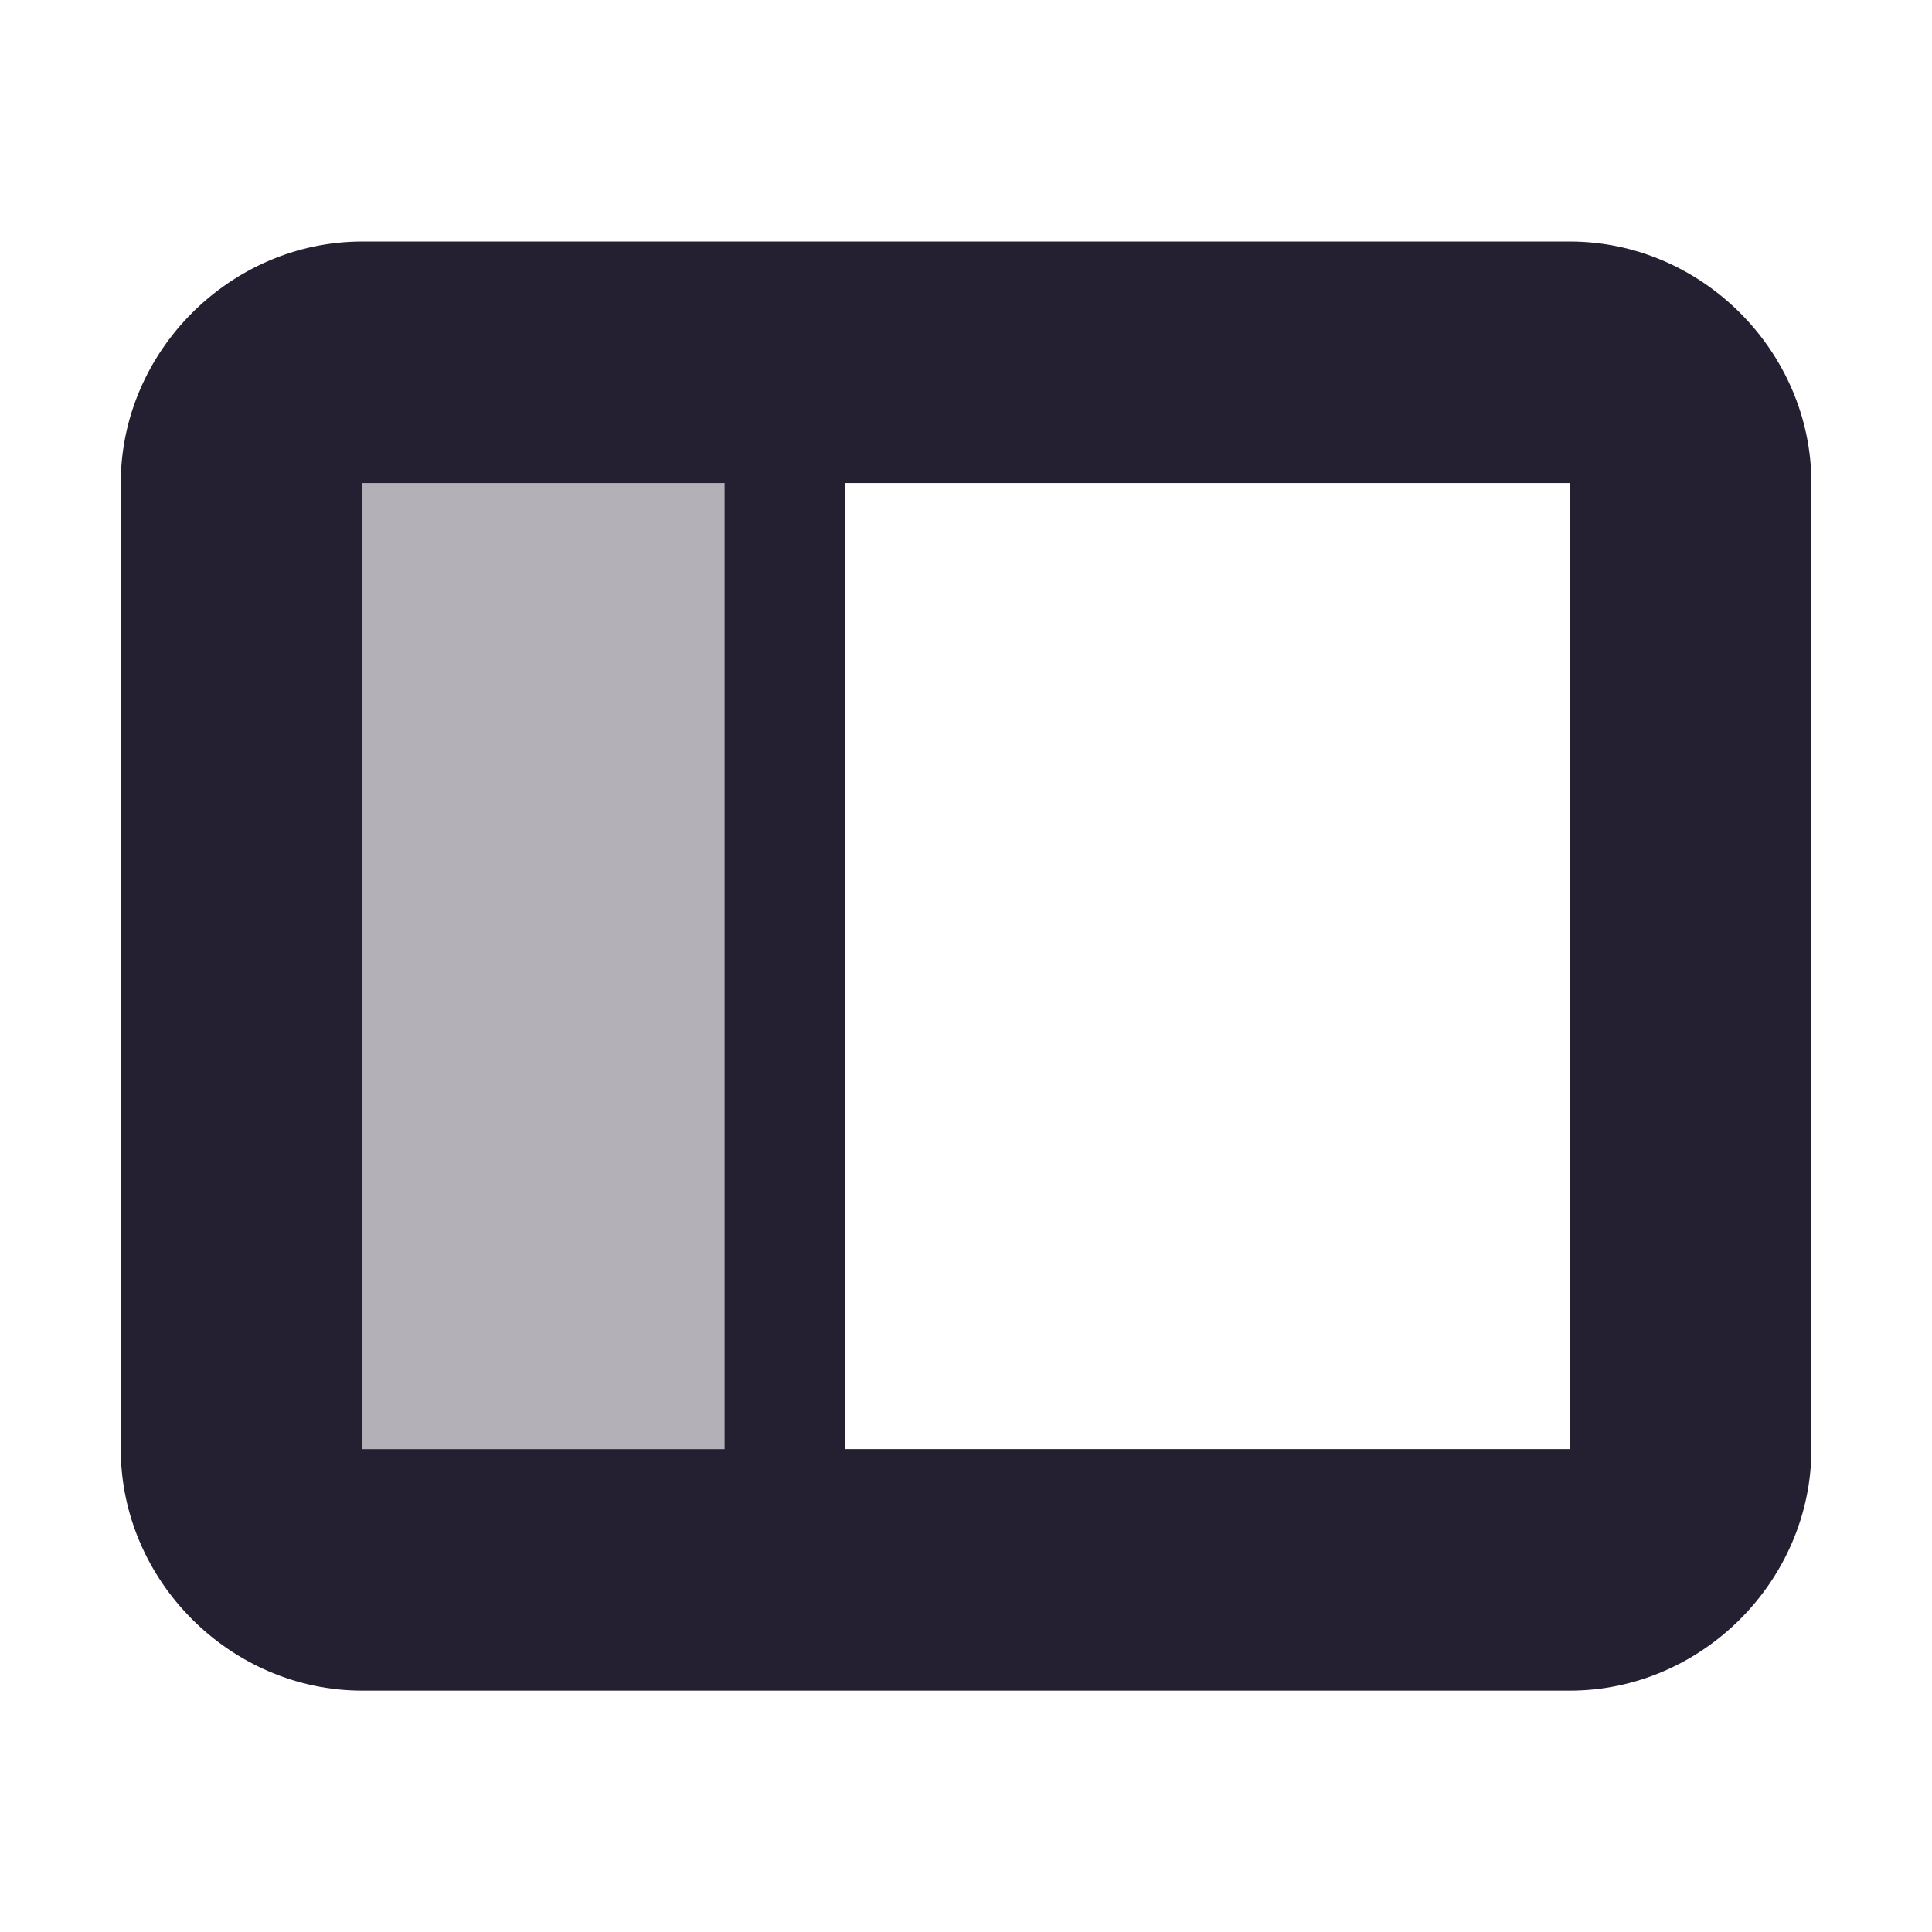
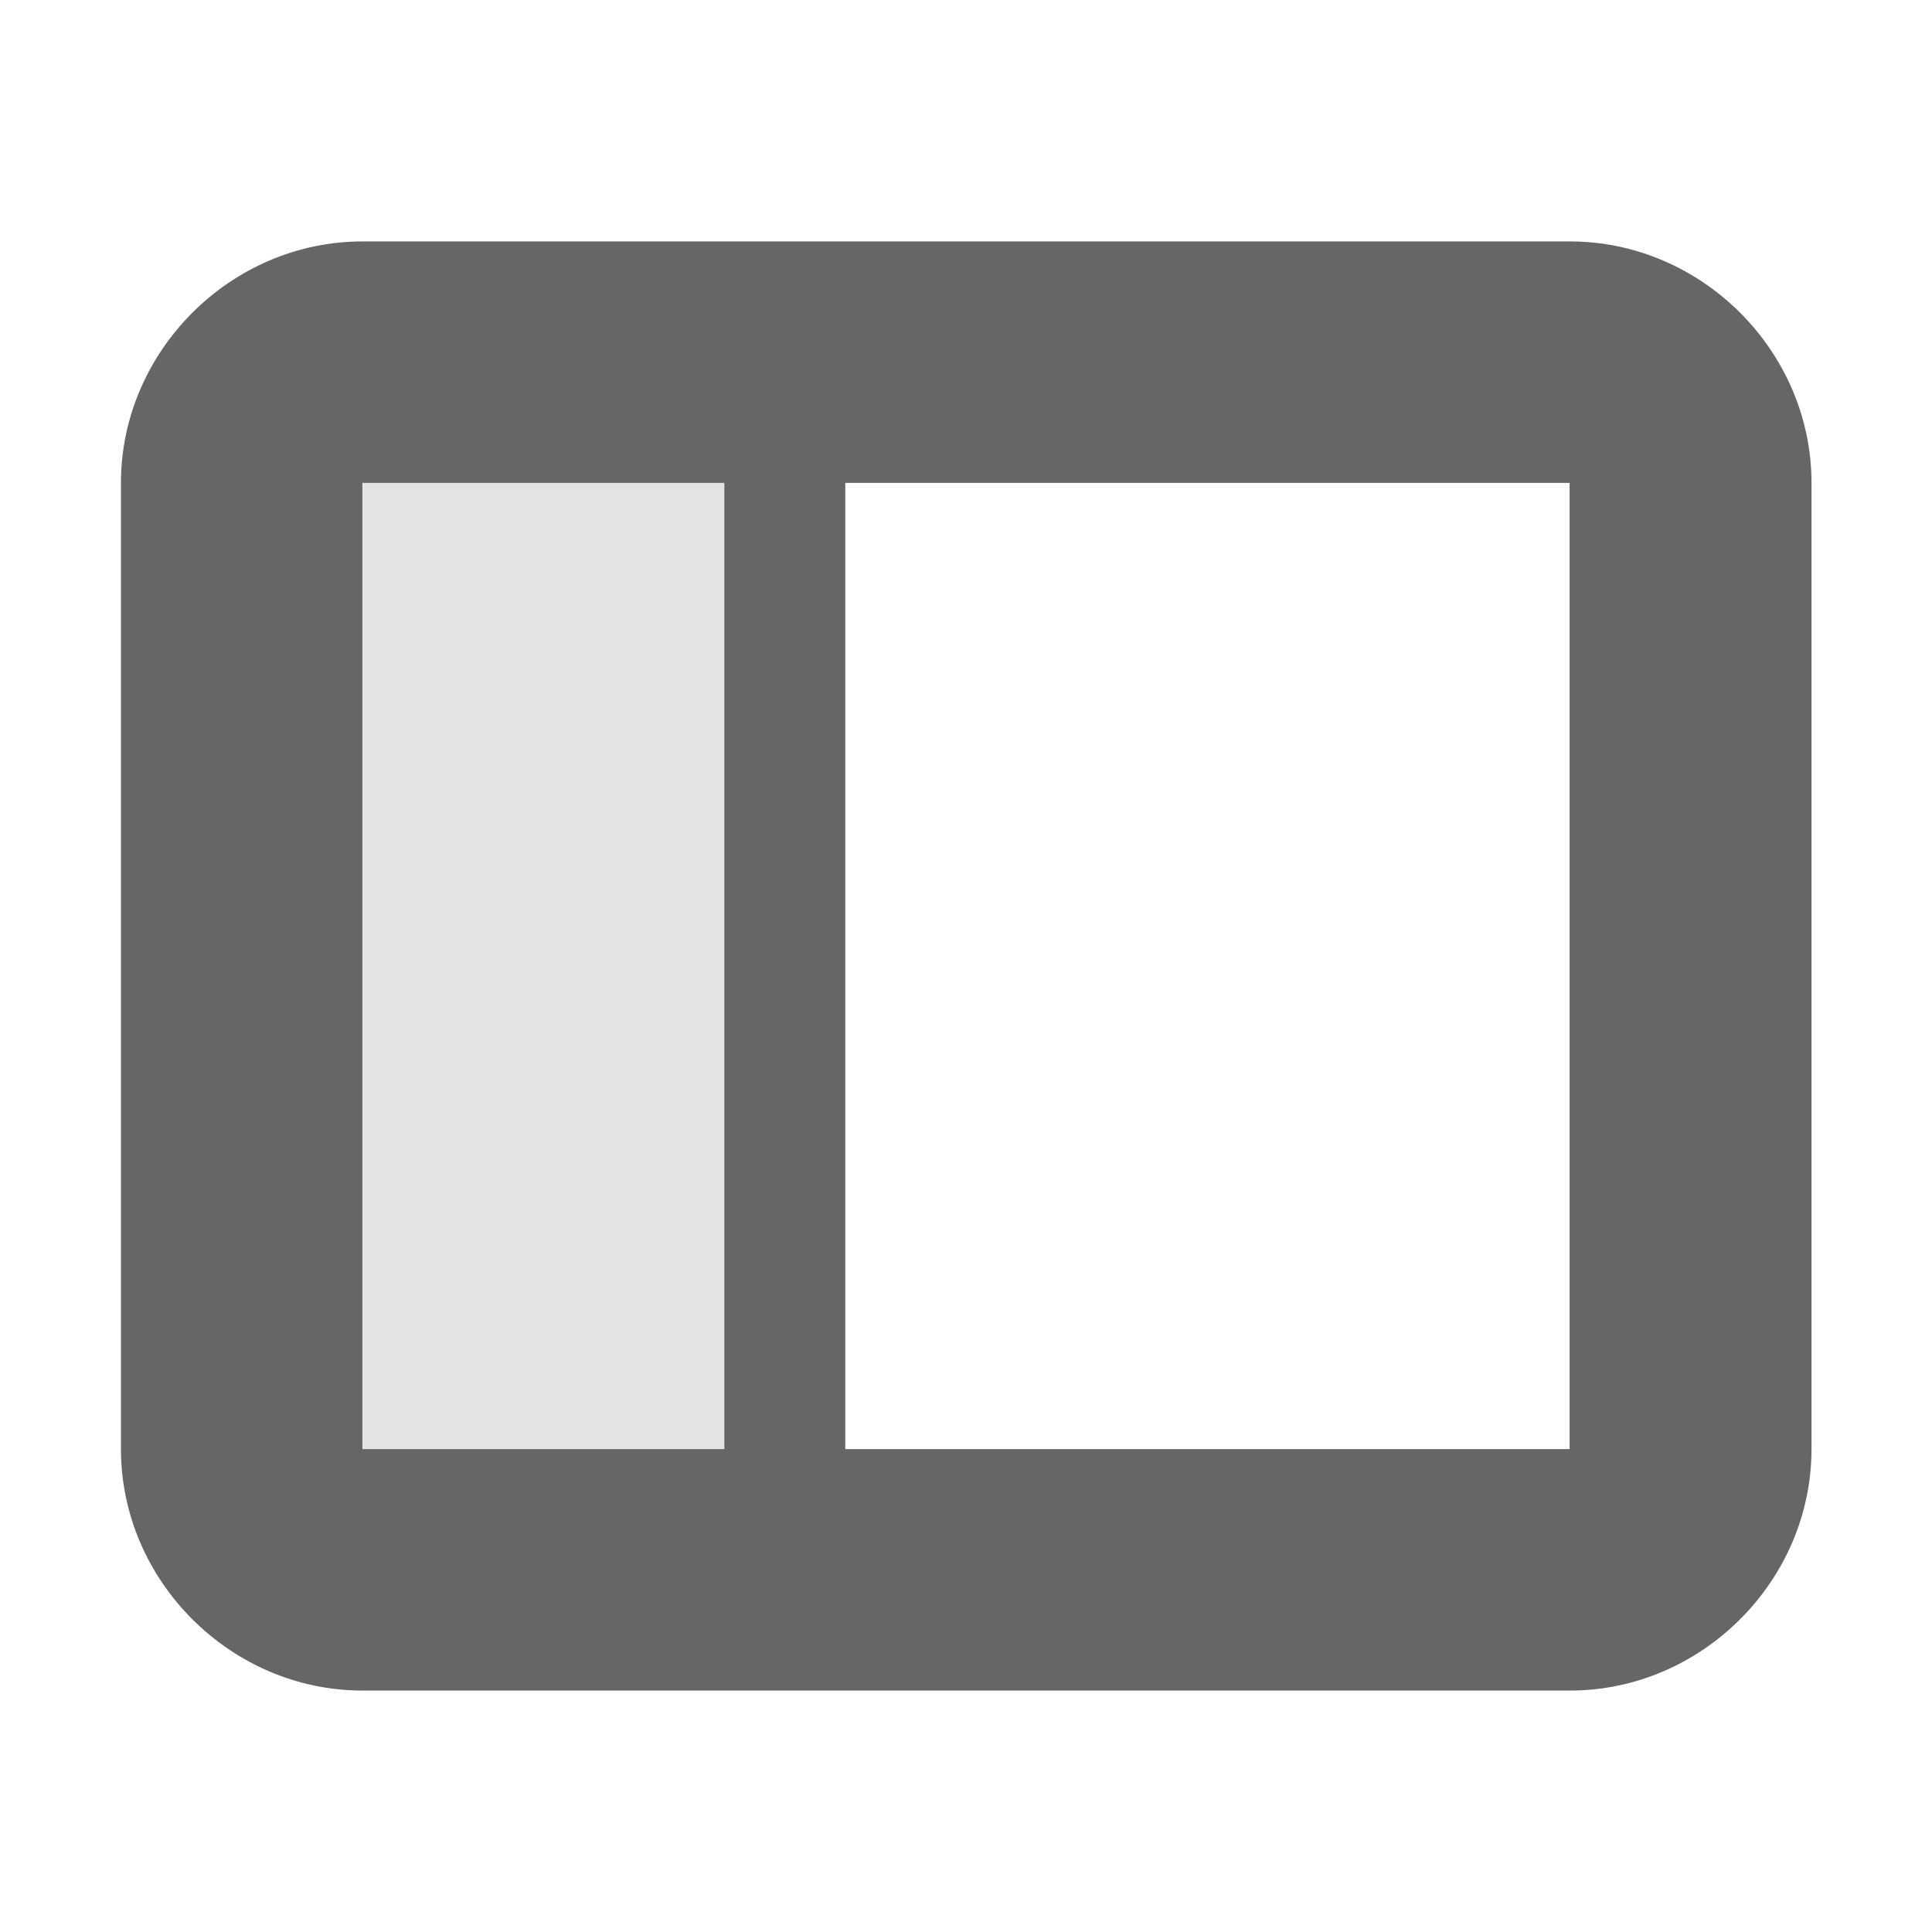
<svg xmlns="http://www.w3.org/2000/svg" width="4.233mm" height="4.233mm" viewBox="0 0 4.233 4.233" version="1.1" id="svg10539">
  <defs id="defs10533" />
-   <g id="layer1" transform="translate(45.20595,-342.5083)">
-     <path id="rect10509" style="color:#bebebe;display:inline;overflow:visible;visibility:visible;opacity:1;fill:#241f31;fill-opacity:1;stroke:none;stroke-width:1;marker:none" d="M 3 2 C 1.909 2 1 2.909 1 4 L 1 12 C 1 13.091 1.909 14 3 14 L 13 14 C 14.091 14 15 13.091 15 12 L 15 4 C 15 2.909 14.091 2 13 2 L 3 2 z M 3 4 L 6 4 L 6 12 L 3 12 L 3 4 z M 7 4 L 13 4 L 13 12 L 7 12 L 7 4 z " transform="matrix(0.2645833,0,0,0.2645833,-45.20595,342.5083)" />
-     <rect transform="matrix(0,-1,-1,0,0,0)" style="color:#bebebe;display:inline;overflow:visible;visibility:visible;opacity:0.35;fill:#241f31;fill-opacity:1;stroke:none;stroke-width:0.265;marker:none" id="rect10511" width="2.117" height="0.794" x="-345.683" y="43.618" />
-   </g>
+   <path id="rect10509" style="color:#bebebe;display:inline;overflow:visible;visibility:visible;fill:#666666;fill-opacity:1;stroke:none;stroke-width:0.265;marker:none" d="m 0.794,0.529 c -0.289,0 -0.529,0.241 -0.529,0.529 V 3.175 c 0,0.289 0.241,0.529 0.529,0.529 H 3.44 C 3.728,3.704 3.969,3.464 3.969,3.175 V 1.058 c 0,-0.289 -0.241,-0.529 -0.529,-0.529 z m 0,0.529 H 1.587 V 3.175 H 0.794 Z m 1.058,0 h 1.587 V 3.175 h -1.587 z" />
+   <rect transform="matrix(0,-1,-1,0,0,0)" style="color:#bebebe;display:inline;overflow:visible;visibility:visible;opacity:0.35;fill:#666666;fill-opacity:0.5;stroke:none;stroke-width:0.265;marker:none" id="rect10511" width="2.117" height="0.794" x="-3.175" y="-1.587" />
</svg>
